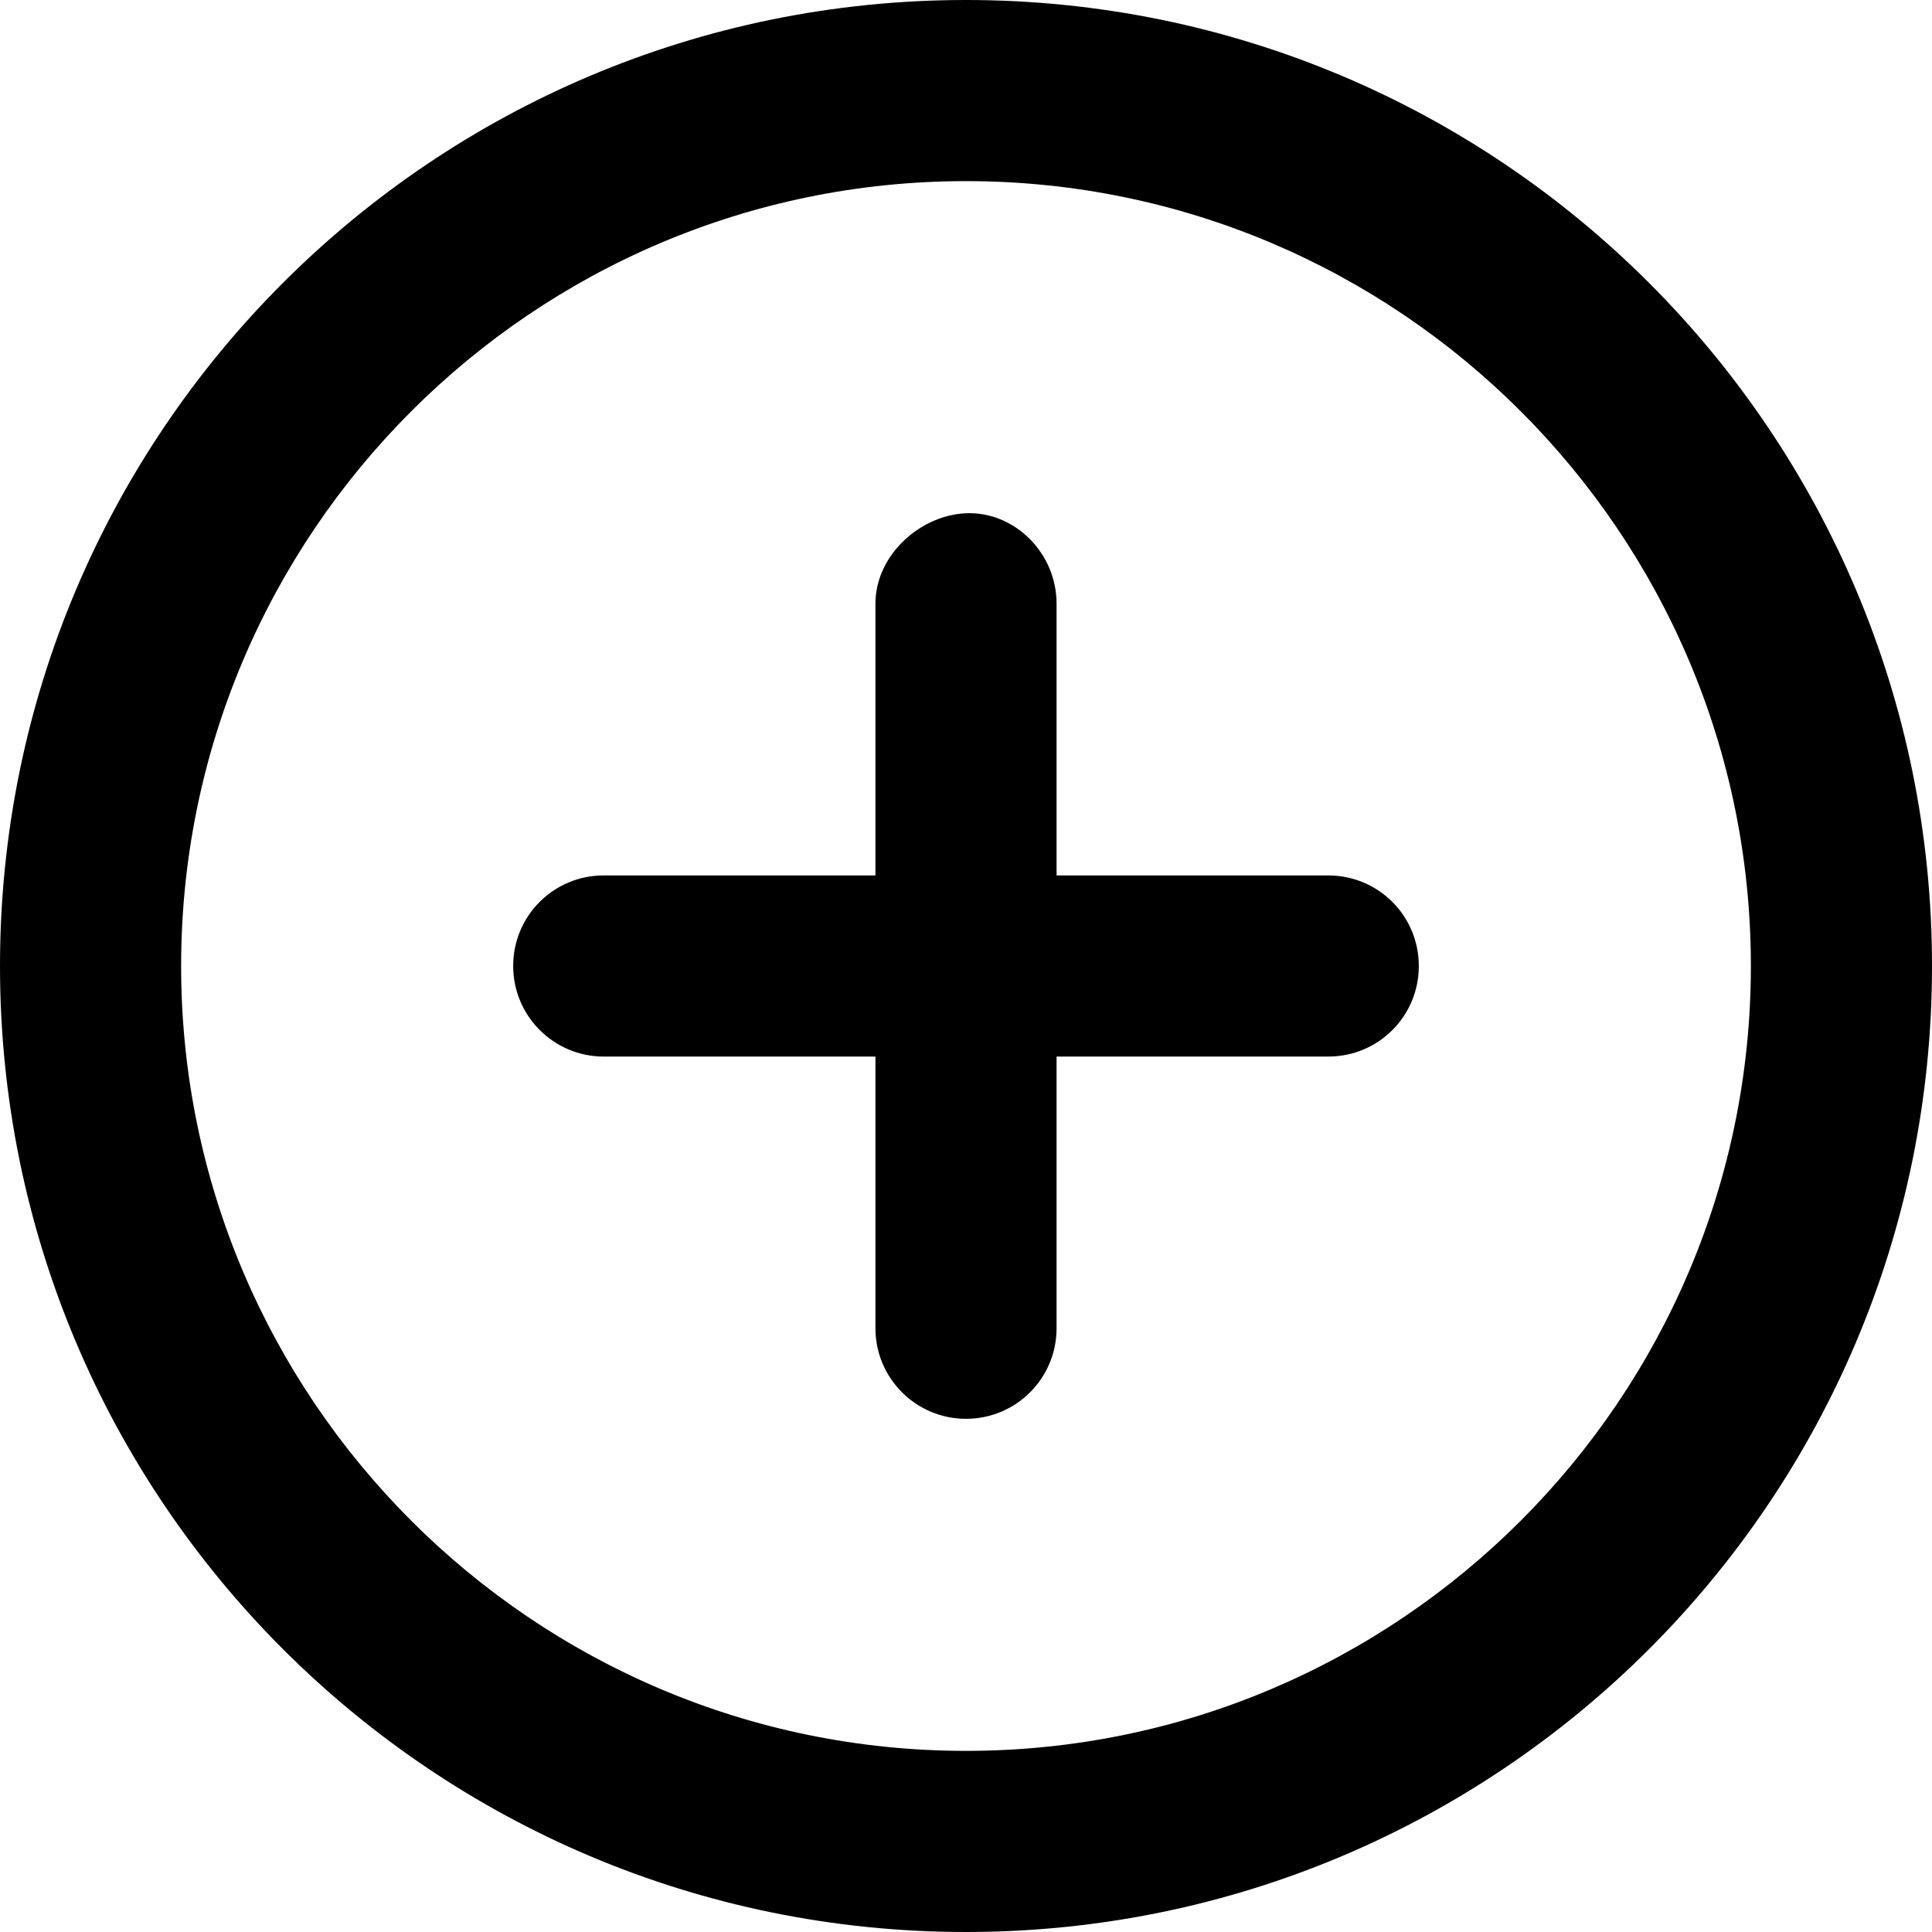
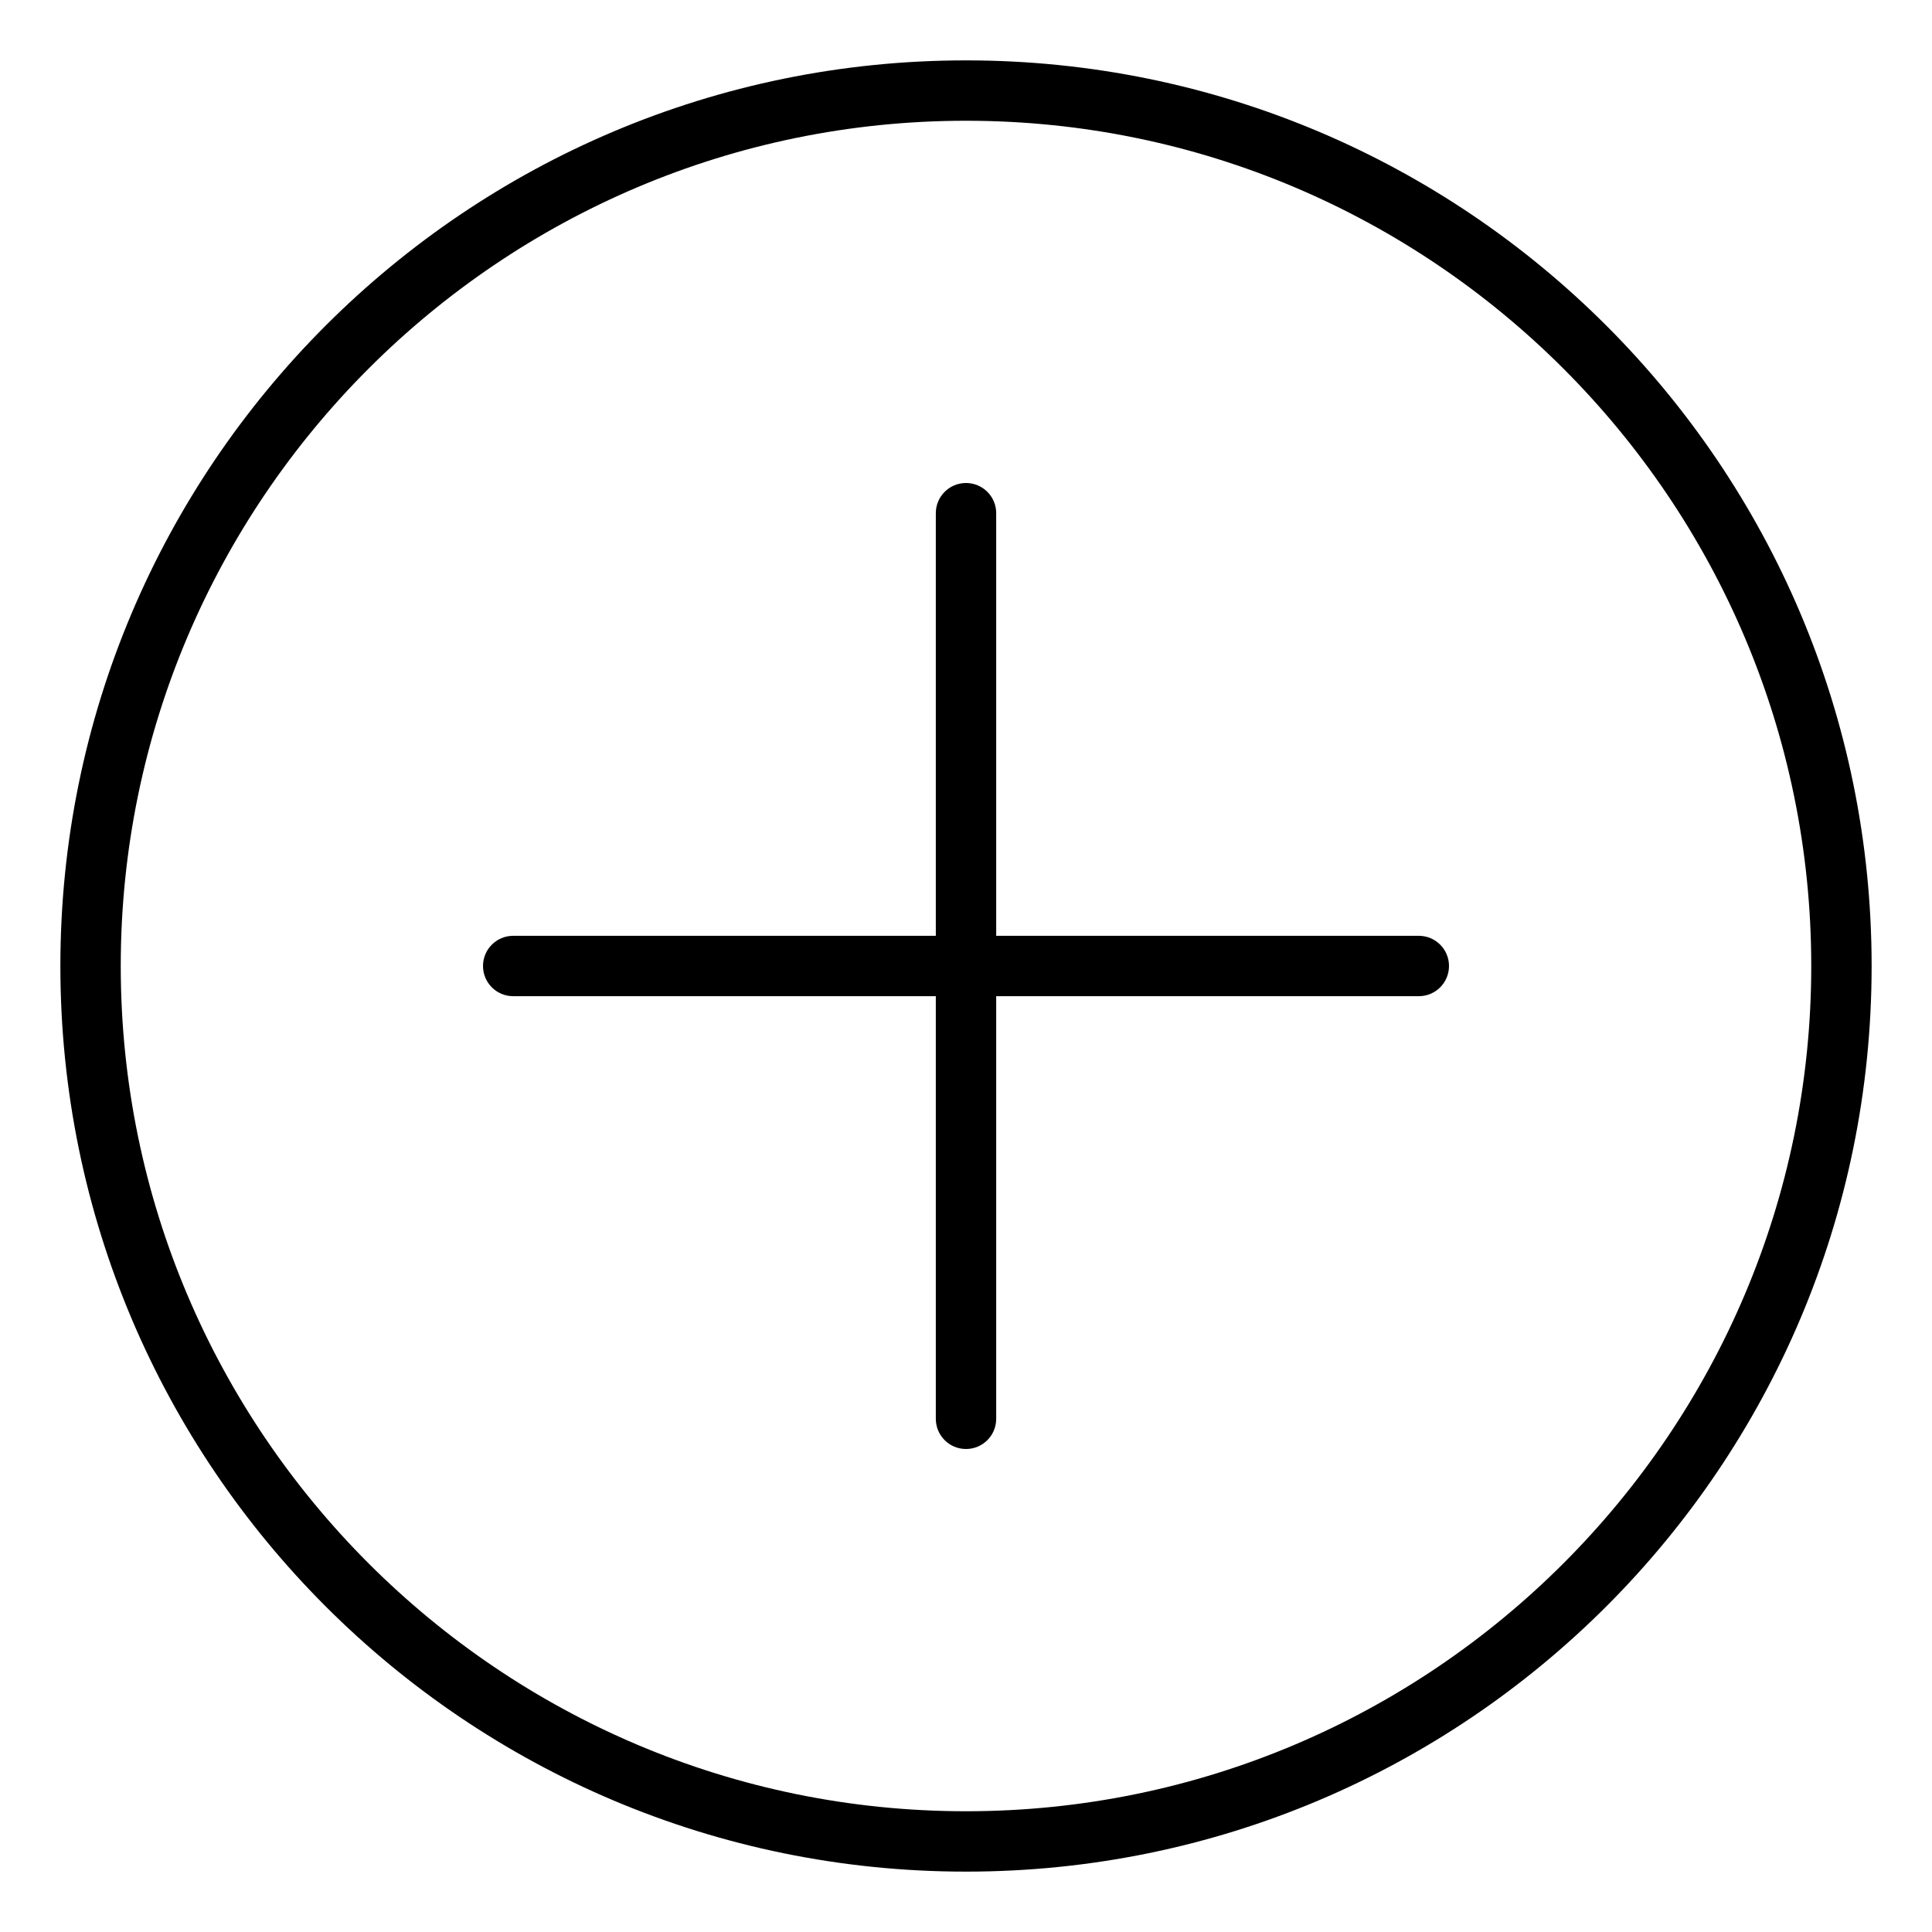
<svg xmlns="http://www.w3.org/2000/svg" viewBox="0 0 512 512">
-   <path d="M352 232H280V160c0-13.26-10.74-24-23.1-24S232 146.7 232 160v72H160C146.7 232 136 242.7 136 256c0 13.25 10.75 24 24 24H232V352c0 13.25 10.75 24 24 24S280 365.3 280 352V280h72C365.3 280 376 269.3 376 256C376 242.7 365.3 232 352 232zM256 0C114.6 0 0 114.6 0 256s114.6 256 256 256S512 397.4 512 256S397.4 0 256 0zM256 464c-114.7 0-208-93.31-208-208S141.3 48 256 48s208 93.31 208 208S370.7 464 256 464z" />
+   <path d="M256 16C123.453 16 16 123.451 16 256S123.453 496 256 496S496 388.549 496 256S388.547 16 256 16ZM256 480C132.486 480 32 379.514 32 256S132.486 32 256 32S480 132.486 480 256S379.514 480 256 480ZM376.002 248H264.002V136C264.002 131.578 260.424 128 256.002 128S248.002 131.578 248.002 136V248H136.002C131.58 248 128.002 251.578 128.002 256S131.58 264 136.002 264H248.002V376C248.002 380.422 251.58 384 256.002 384S264.002 380.422 264.002 376V264H376.002C380.424 264 384.002 260.422 384.002 256S380.424 248 376.002 248Z" />
</svg>
